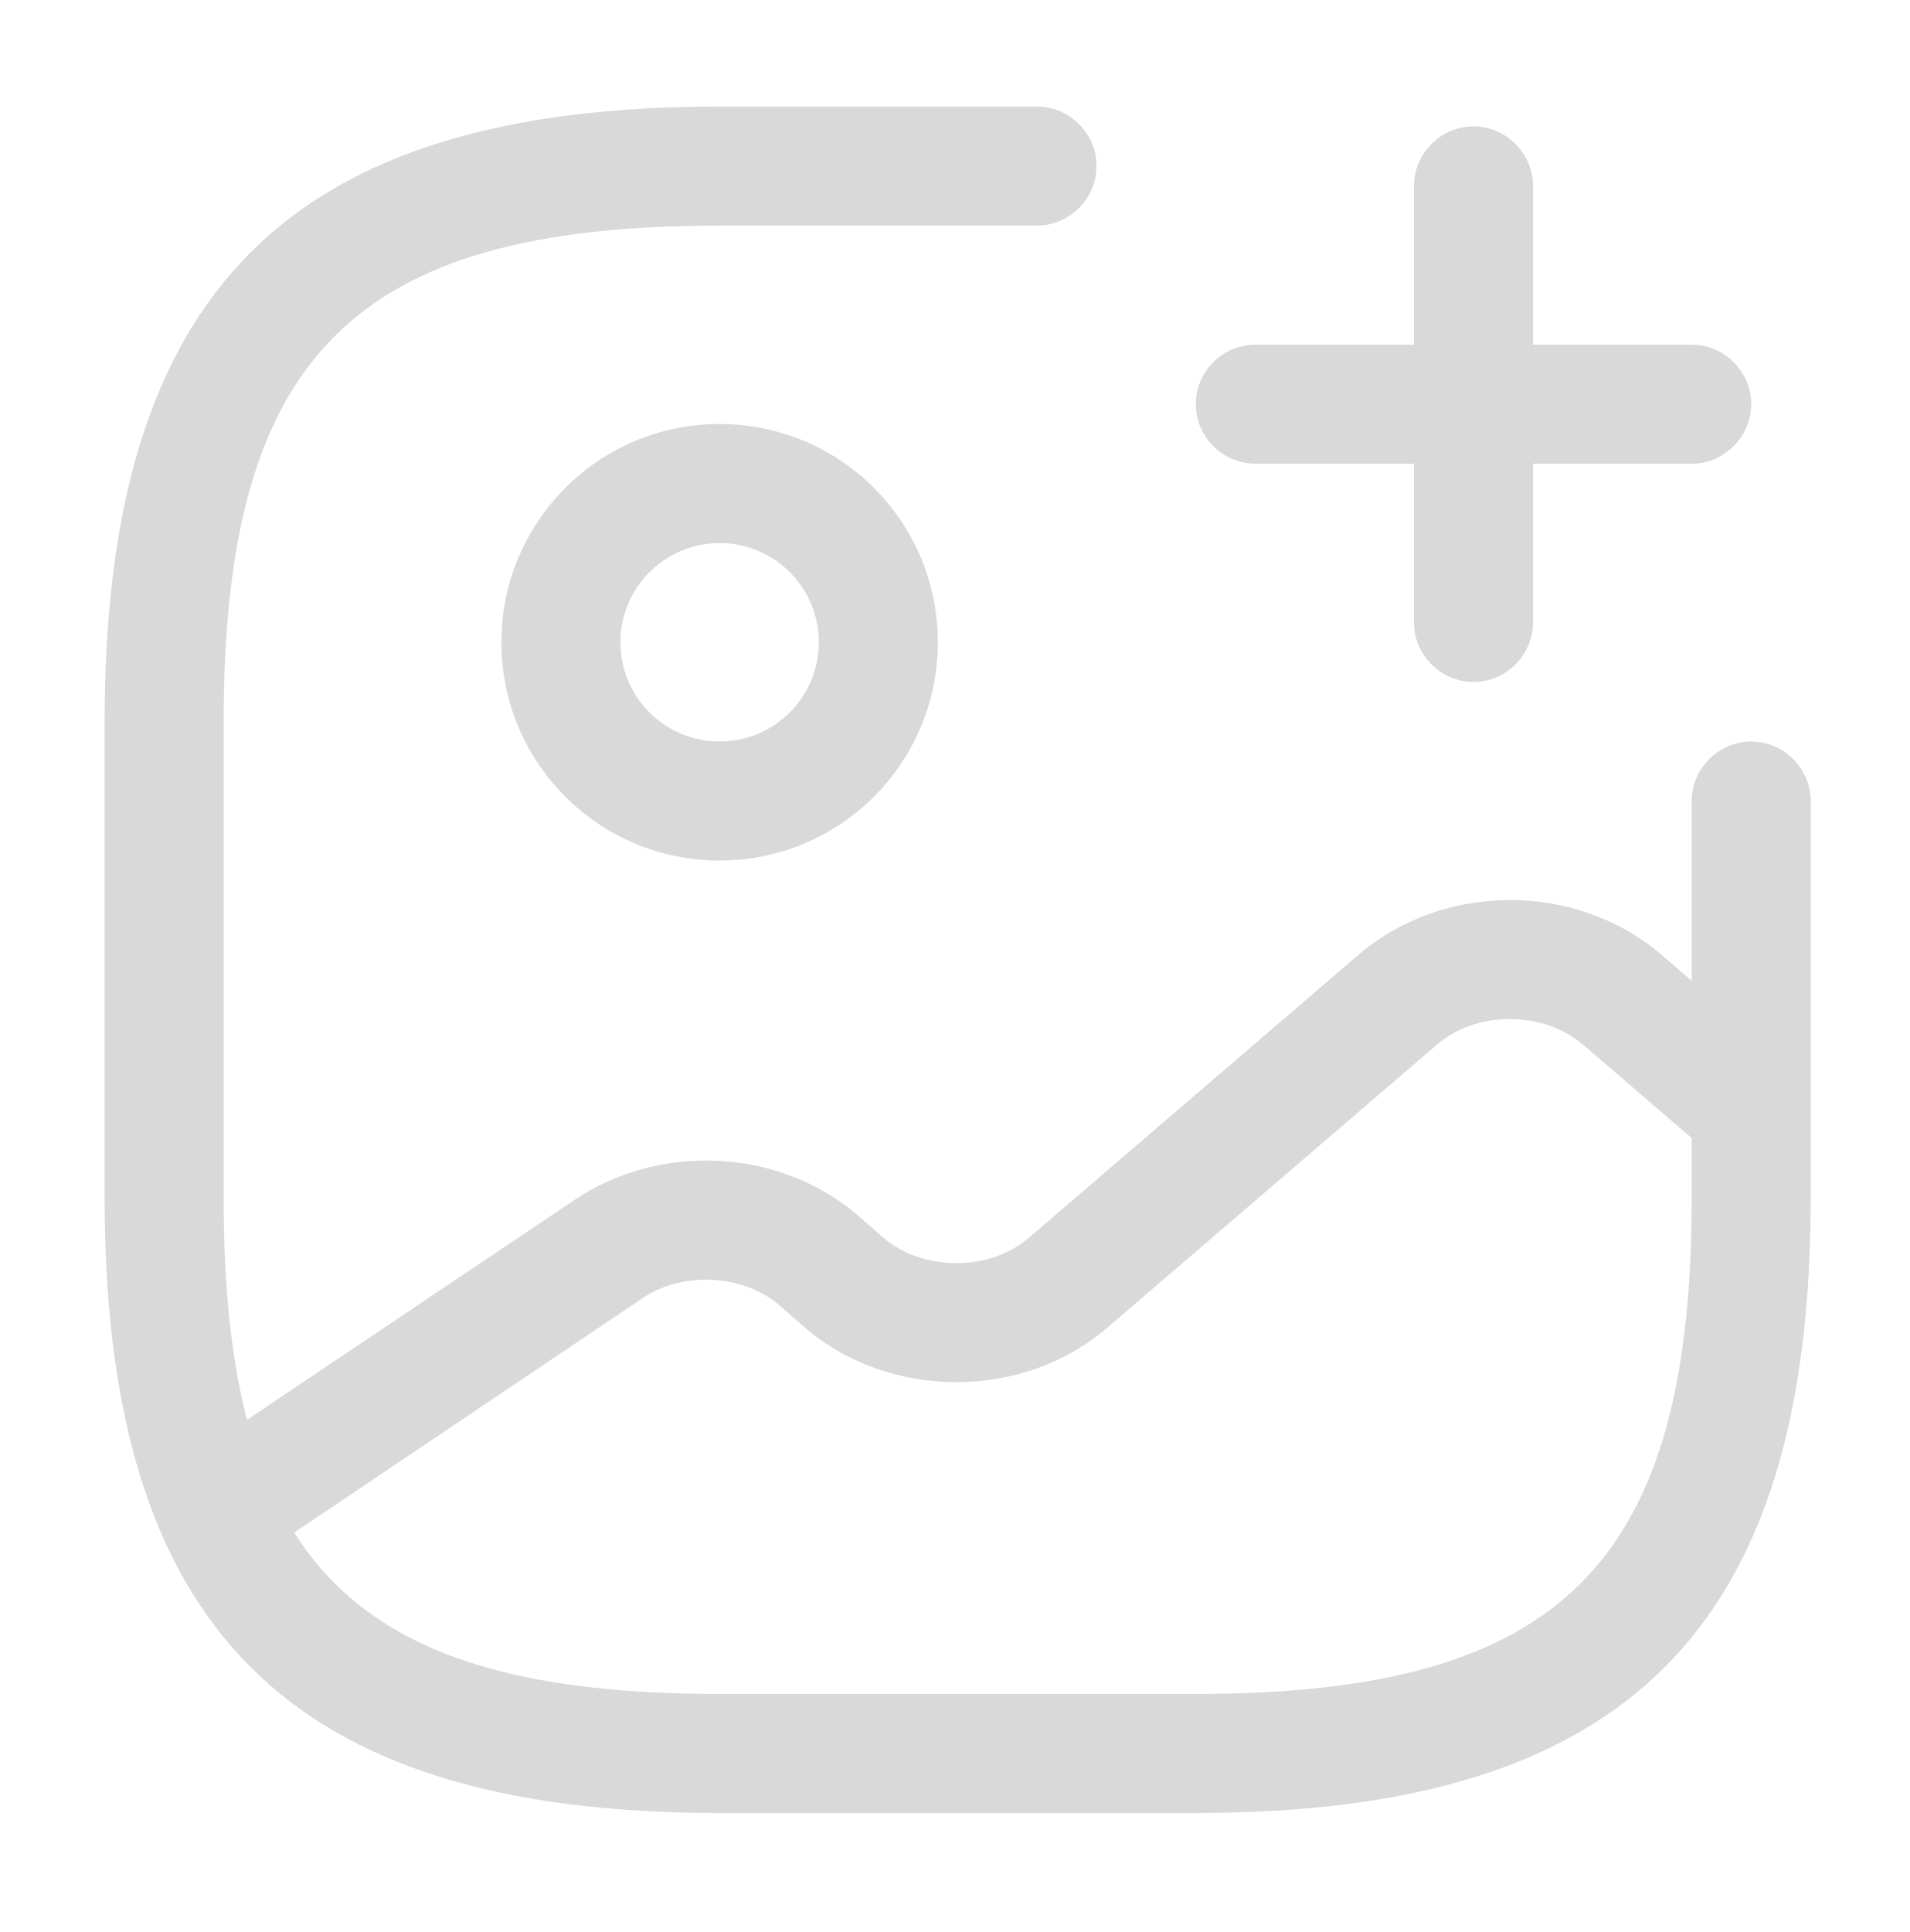
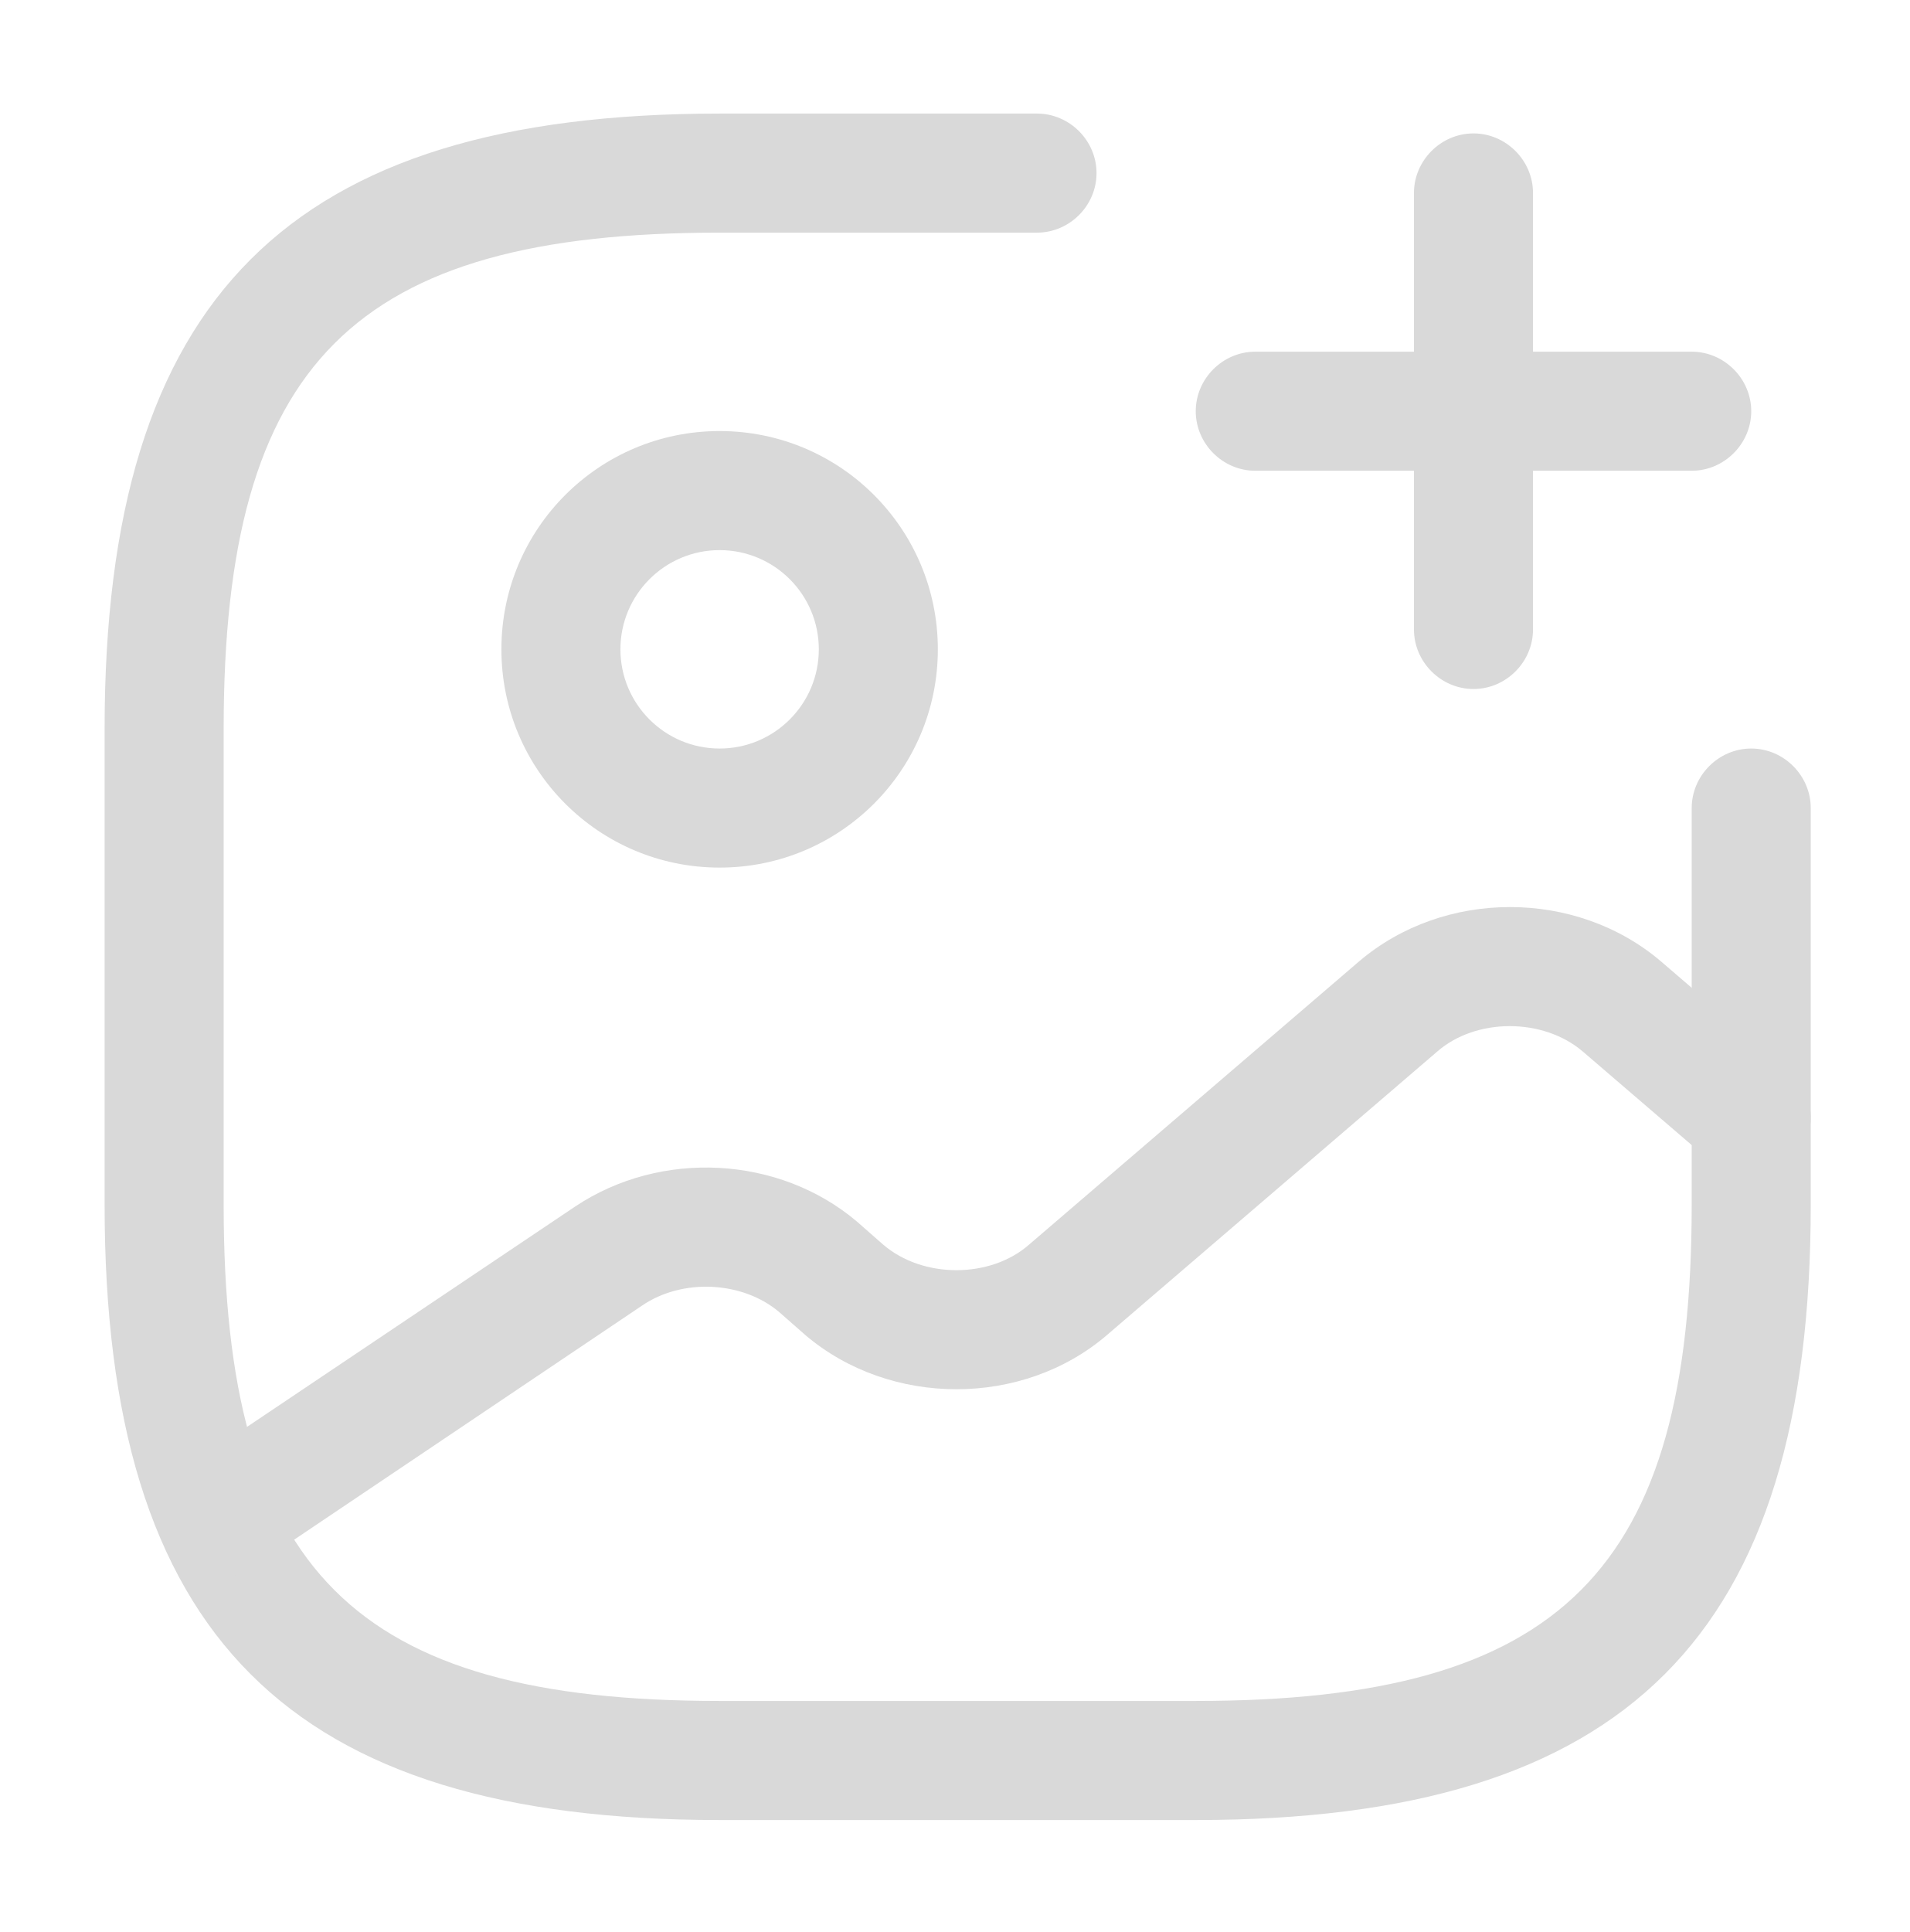
<svg xmlns="http://www.w3.org/2000/svg" width="88" height="89" viewBox="0 0 88 89" fill="none">
-   <path d="M33.156 39.643C27.599 39.643 23.102 35.145 23.102 29.588C23.102 24.03 27.599 19.533 33.156 19.533C38.714 19.533 43.211 24.03 43.211 29.588C43.211 35.145 38.714 39.643 33.156 39.643ZM33.156 25.018C30.633 25.018 28.586 27.065 28.586 29.588C28.586 32.111 30.633 34.158 33.156 34.158C35.679 34.158 37.727 32.111 37.727 29.588C37.727 27.065 35.679 25.018 33.156 25.018Z" fill="#D9D9D9" />
-   <path d="M55.094 83.518H33.156C13.303 83.518 4.82 75.035 4.82 55.182V33.244C4.82 13.391 13.303 4.908 33.156 4.908H47.781C49.28 4.908 50.523 6.151 50.523 7.65C50.523 9.149 49.28 10.393 47.781 10.393H33.156C16.301 10.393 10.305 16.389 10.305 33.244V55.182C10.305 72.037 16.301 78.033 33.156 78.033H55.094C71.949 78.033 77.945 72.037 77.945 55.182V36.9C77.945 35.401 79.188 34.158 80.688 34.158C82.187 34.158 83.43 35.401 83.43 36.9V55.182C83.43 75.035 74.947 83.518 55.094 83.518Z" fill="#D9D9D9" />
-   <path d="M77.945 21.361H57.836C56.337 21.361 55.094 20.118 55.094 18.619C55.094 17.12 56.337 15.877 57.836 15.877H77.945C79.444 15.877 80.688 17.12 80.688 18.619C80.688 20.118 79.444 21.361 77.945 21.361Z" fill="#D9D9D9" />
-   <path d="M67.891 31.416C66.392 31.416 65.148 30.173 65.148 28.674V8.564C65.148 7.065 66.392 5.822 67.891 5.822C69.39 5.822 70.633 7.065 70.633 8.564V28.674C70.633 30.173 69.39 31.416 67.891 31.416Z" fill="#D9D9D9" />
-   <path d="M10.012 72.365C9.135 72.365 8.257 71.927 7.745 71.159C6.904 69.916 7.233 68.197 8.476 67.356L26.502 55.254C30.451 52.622 35.898 52.914 39.481 55.949L40.688 57.009C42.516 58.581 45.624 58.581 47.416 57.009L62.626 43.956C66.538 40.629 72.607 40.629 76.519 43.956L82.479 49.075C83.612 50.062 83.759 51.781 82.772 52.951C81.784 54.084 80.066 54.23 78.896 53.243L72.936 48.124C71.108 46.552 68 46.552 66.209 48.124L50.999 61.177C47.123 64.504 41.017 64.504 37.105 61.177L35.898 60.117C34.217 58.691 31.438 58.545 29.573 59.825L11.584 71.927C11.072 72.219 10.524 72.365 10.012 72.365Z" fill="#D9D9D9" />
+   <path d="M33.156 39.967C27.599 39.967 23.102 35.47 23.102 29.912C23.102 24.355 27.599 19.857 33.156 19.857C38.714 19.857 43.211 24.355 43.211 29.912C43.211 35.47 38.714 39.967 33.156 39.967ZM33.156 25.342C30.633 25.342 28.586 27.389 28.586 29.912C28.586 32.435 30.633 34.482 33.156 34.482C35.679 34.482 37.727 32.435 37.727 29.912C37.727 27.389 35.679 25.342 33.156 25.342Z" fill="#D9D9D9" />
+   <path d="M55.094 83.842H33.156C13.303 83.842 4.82 75.359 4.82 55.506V33.568C4.82 13.715 13.303 5.232 33.156 5.232H47.781C49.28 5.232 50.523 6.476 50.523 7.975C50.523 9.474 49.28 10.717 47.781 10.717H33.156C16.301 10.717 10.305 16.713 10.305 33.568V55.506C10.305 72.361 16.301 78.357 33.156 78.357H55.094C71.949 78.357 77.945 72.361 77.945 55.506V37.225C77.945 35.725 79.188 34.482 80.688 34.482C82.187 34.482 83.43 35.725 83.43 37.225V55.506C83.43 75.359 74.947 83.842 55.094 83.842Z" fill="#D9D9D9" />
+   <path d="M77.945 21.686H57.836C56.337 21.686 55.094 20.442 55.094 18.943C55.094 17.444 56.337 16.201 57.836 16.201H77.945C79.444 16.201 80.688 17.444 80.688 18.943C80.688 20.442 79.444 21.686 77.945 21.686Z" fill="#D9D9D9" />
+   <path d="M67.891 31.74C66.392 31.74 65.148 30.497 65.148 28.998V8.889C65.148 7.39 66.392 6.146 67.891 6.146C69.39 6.146 70.633 7.39 70.633 8.889V28.998C70.633 30.497 69.39 31.74 67.891 31.74Z" fill="#D9D9D9" />
+   <path d="M10.014 72.69C9.137 72.69 8.259 72.251 7.747 71.483C6.906 70.24 7.235 68.522 8.478 67.68L26.504 55.578C30.453 52.946 35.9 53.238 39.483 56.273L40.69 57.333C42.518 58.906 45.626 58.906 47.417 57.333L62.627 44.281C66.54 40.953 72.609 40.953 76.521 44.281L82.481 49.399C83.614 50.386 83.761 52.105 82.773 53.275C81.786 54.408 80.068 54.555 78.898 53.567L72.938 48.449C71.11 46.877 68.002 46.877 66.211 48.449L51.001 61.502C47.125 64.829 41.019 64.829 37.107 61.502L35.9 60.441C34.218 59.015 31.44 58.869 29.575 60.149L11.586 72.251C11.074 72.543 10.526 72.69 10.014 72.69Z" fill="#D9D9D9" />
</svg>
